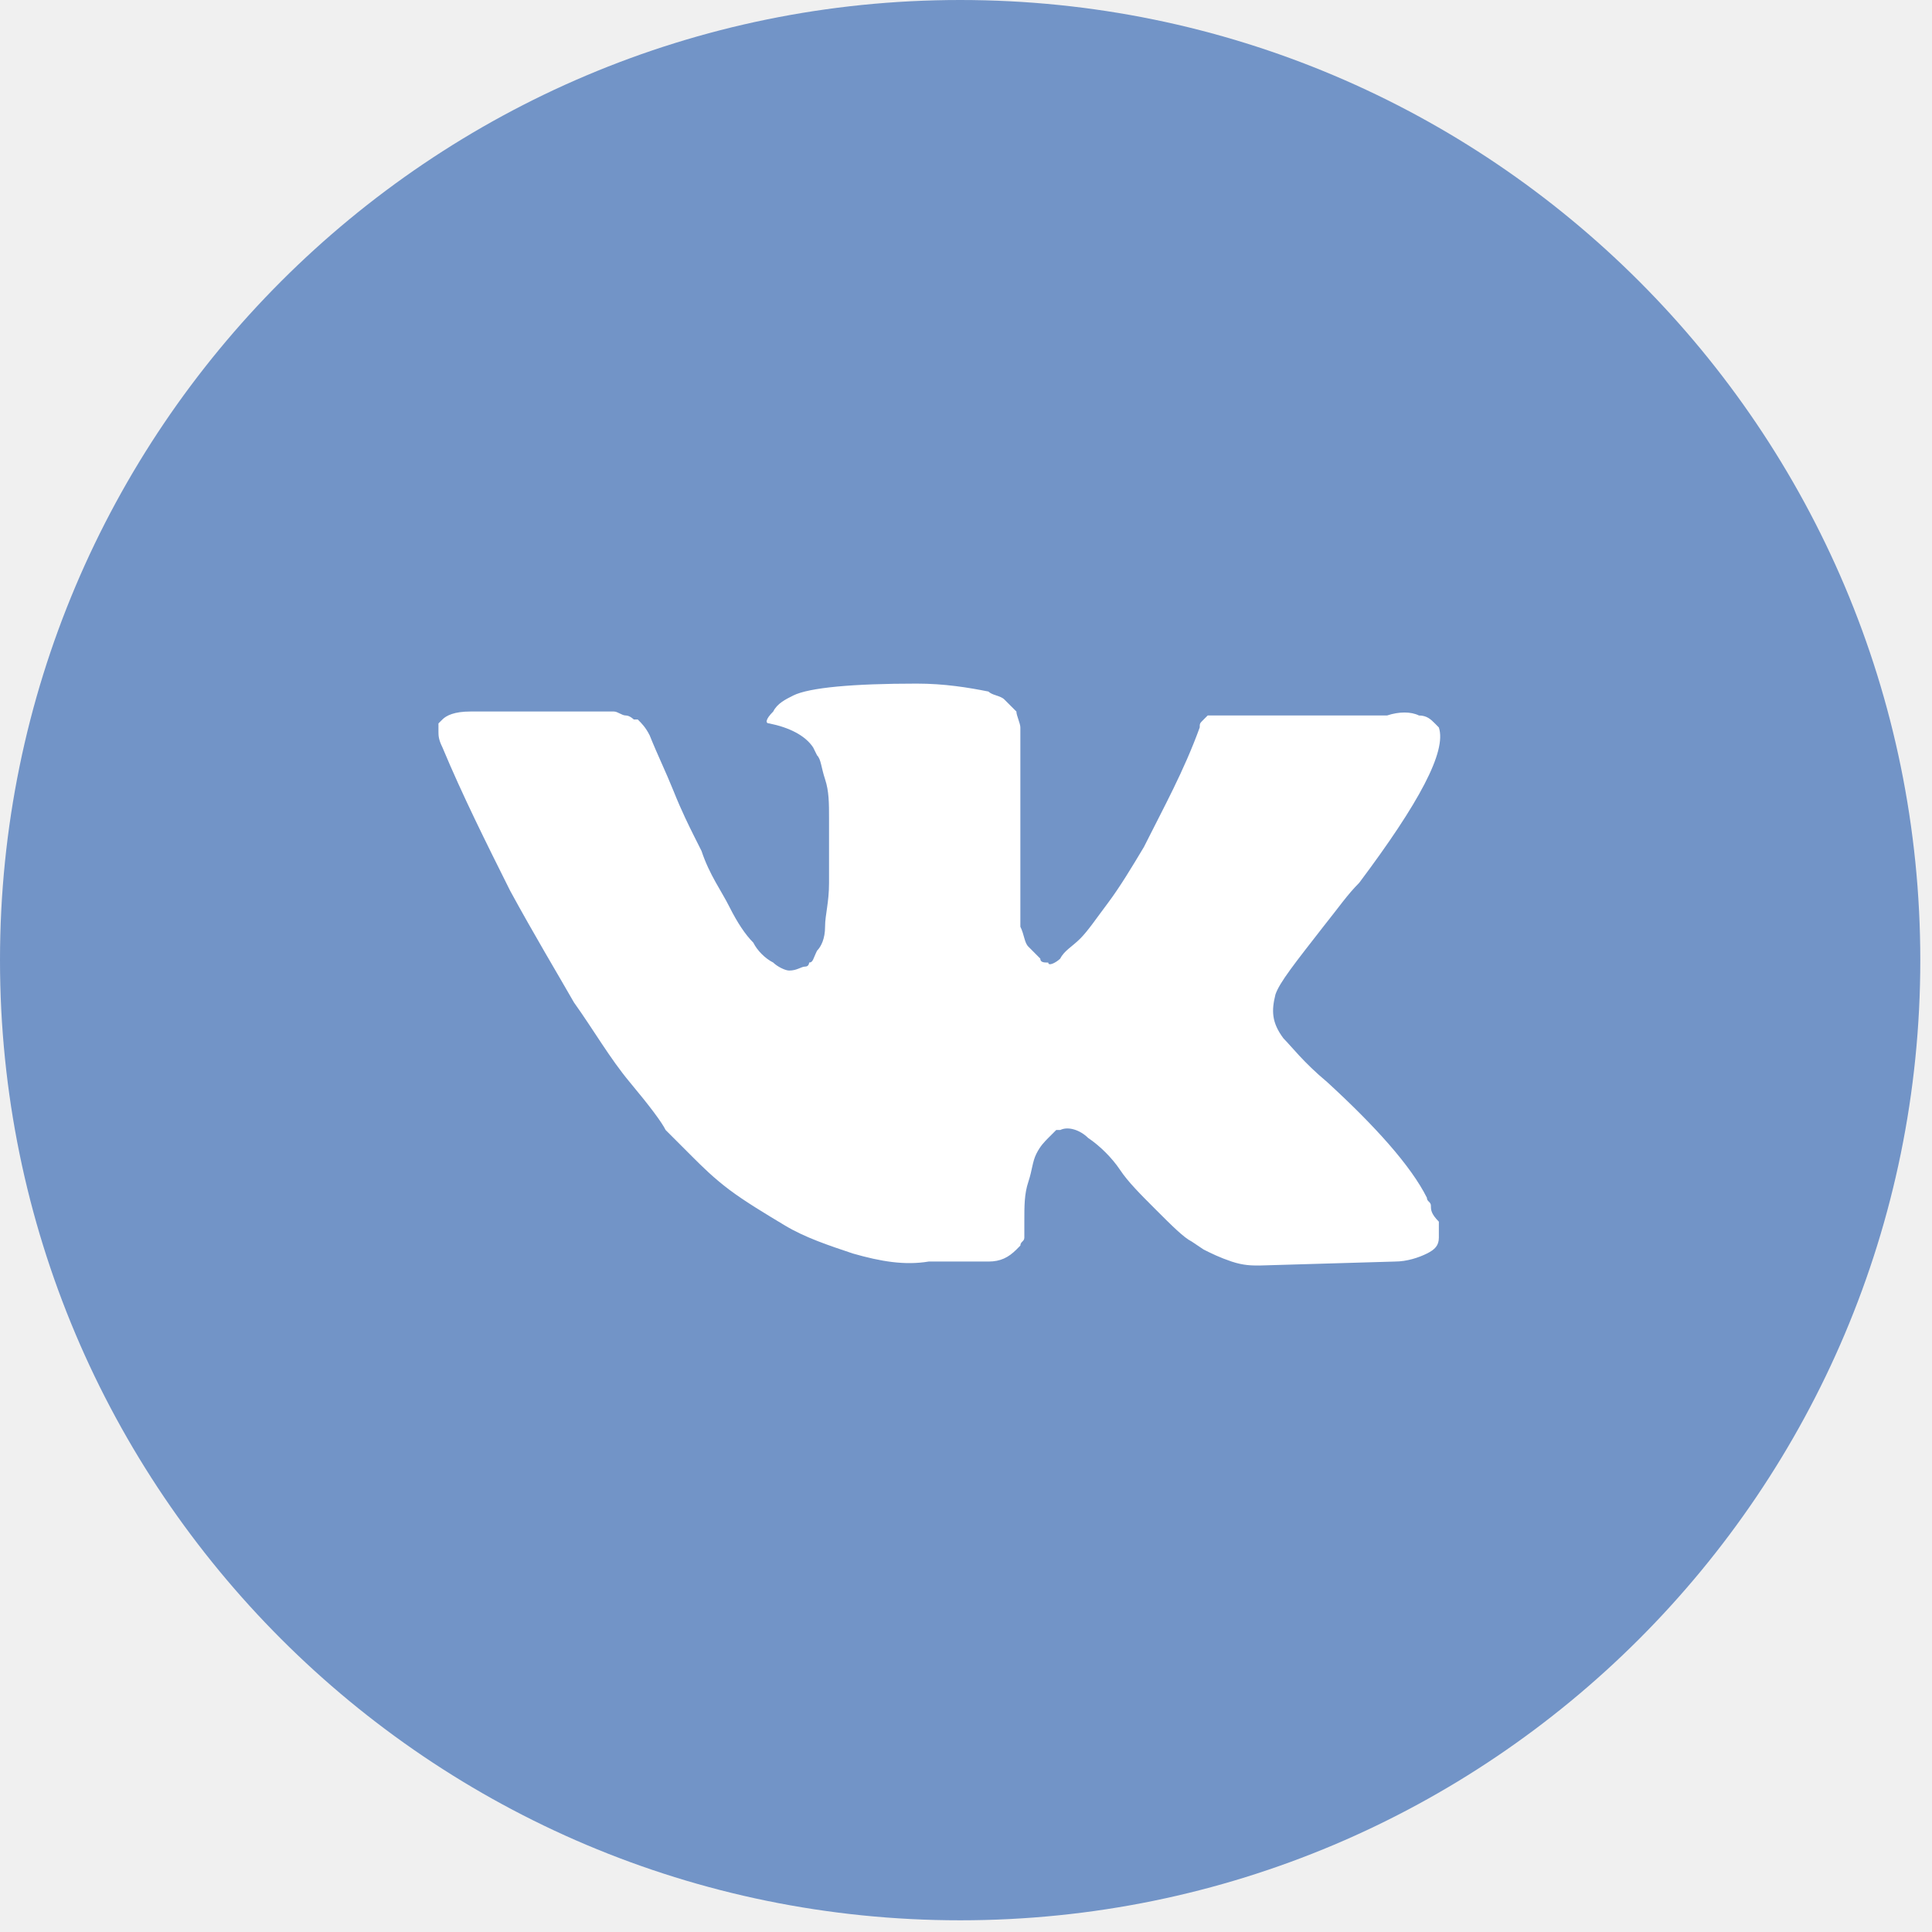
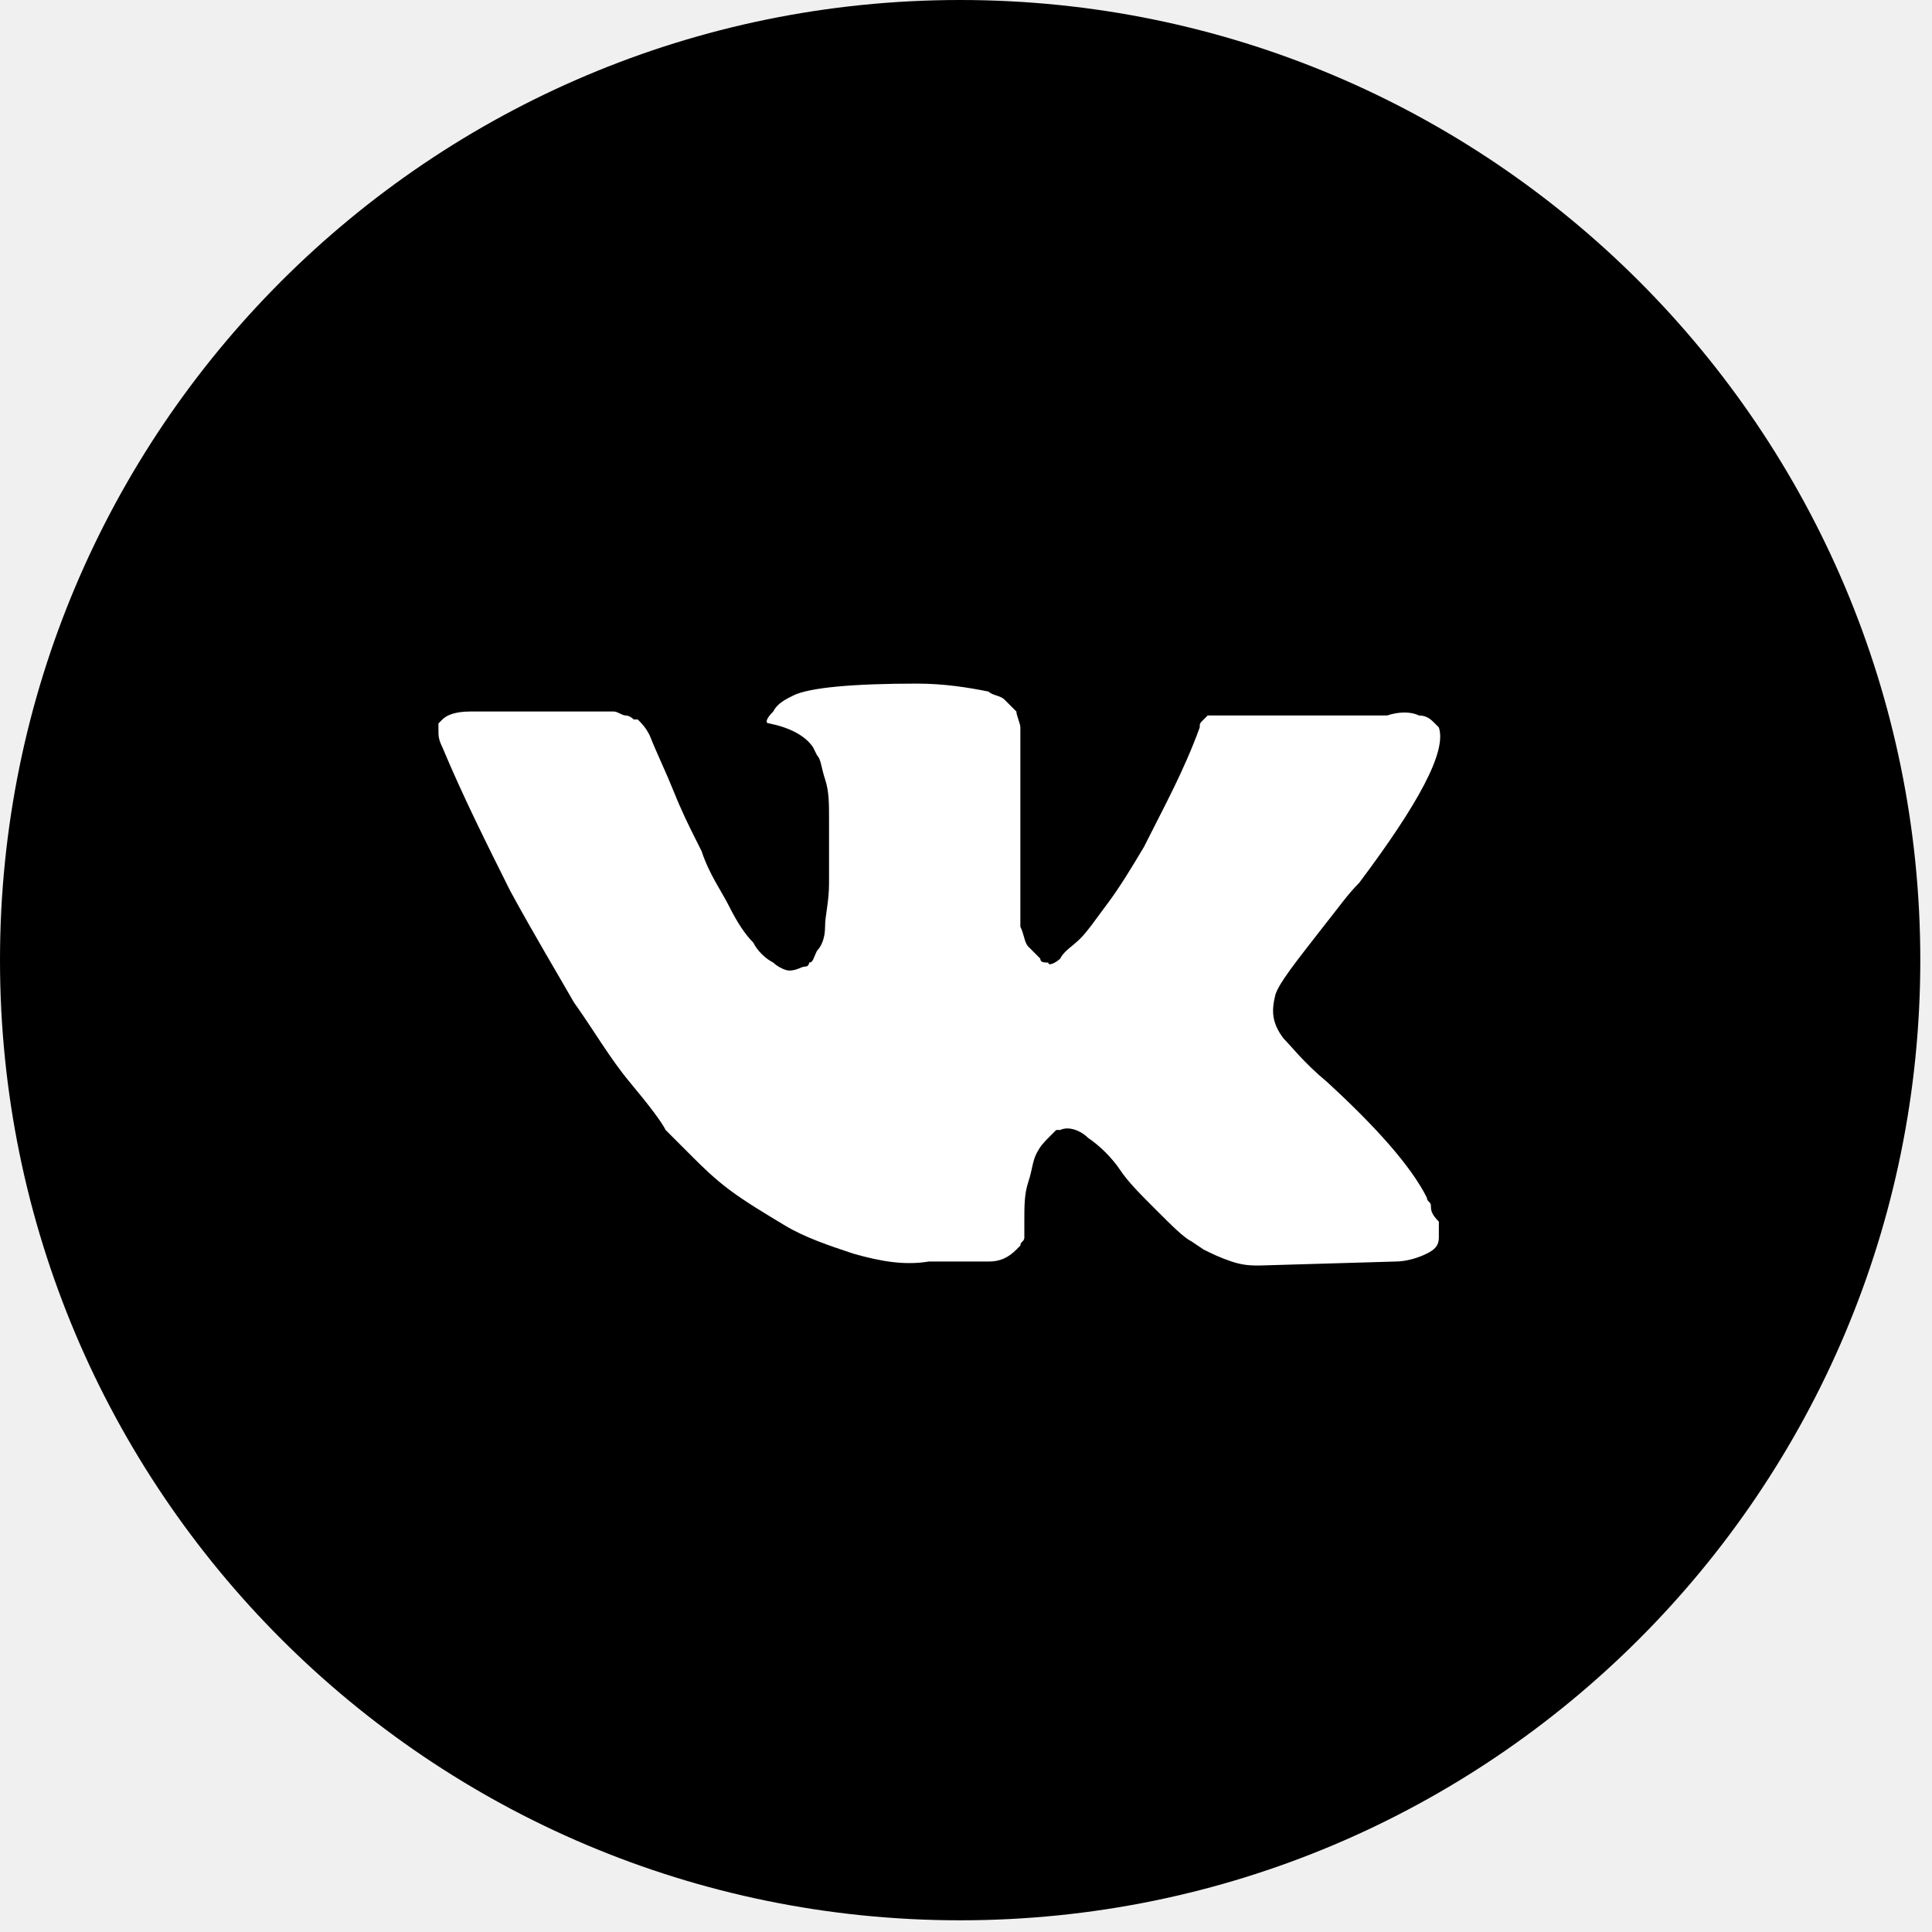
<svg xmlns="http://www.w3.org/2000/svg" width="36" height="36" viewBox="0 0 36 36" fill="none">
-   <circle cx="17.891" cy="17.891" r="17.891" fill="#7294C7" />
+   <circle cx="17.891" cy="17.891" r="17.891" fill="currentColor" />
  <path d="M26.663 22.467C26.663 22.392 26.588 22.392 26.588 22.318C26.291 21.724 25.623 20.982 24.732 20.165C24.286 19.793 24.063 19.496 23.915 19.348C23.692 19.05 23.692 18.828 23.766 18.531C23.84 18.308 24.137 17.936 24.657 17.268C24.954 16.897 25.103 16.674 25.326 16.451C26.44 14.966 26.96 14 26.811 13.555L26.737 13.48C26.663 13.406 26.588 13.332 26.44 13.332C26.291 13.258 26.069 13.258 25.846 13.332H23.023C22.949 13.332 22.949 13.332 22.801 13.332C22.726 13.332 22.652 13.332 22.652 13.332H22.578H22.504L22.429 13.406C22.355 13.48 22.355 13.48 22.355 13.555C22.058 14.372 21.687 15.04 21.315 15.783C21.093 16.154 20.87 16.525 20.647 16.823C20.424 17.119 20.276 17.342 20.127 17.491C19.979 17.639 19.83 17.714 19.756 17.862C19.681 17.936 19.533 18.011 19.533 17.936C19.459 17.936 19.384 17.936 19.384 17.862C19.31 17.788 19.236 17.714 19.162 17.639C19.087 17.565 19.087 17.417 19.013 17.268C19.013 17.119 19.013 16.971 19.013 16.897C19.013 16.823 19.013 16.6 19.013 16.451C19.013 16.228 19.013 16.08 19.013 16.006C19.013 15.783 19.013 15.486 19.013 15.189C19.013 14.892 19.013 14.669 19.013 14.52C19.013 14.372 19.013 14.149 19.013 14C19.013 13.777 19.013 13.629 19.013 13.555C19.013 13.48 18.939 13.332 18.939 13.258C18.864 13.183 18.79 13.109 18.716 13.035C18.642 12.96 18.493 12.96 18.419 12.886C18.047 12.812 17.602 12.738 17.082 12.738C15.894 12.738 15.077 12.812 14.78 12.96C14.631 13.035 14.483 13.109 14.408 13.258C14.26 13.406 14.26 13.48 14.334 13.48C14.706 13.555 15.003 13.703 15.151 13.926L15.225 14.075C15.3 14.149 15.3 14.297 15.374 14.52C15.448 14.743 15.448 14.966 15.448 15.263C15.448 15.708 15.448 16.154 15.448 16.451C15.448 16.823 15.374 17.045 15.374 17.268C15.374 17.491 15.3 17.639 15.225 17.714C15.151 17.862 15.151 17.936 15.077 17.936C15.077 17.936 15.077 18.011 15.003 18.011C14.928 18.011 14.854 18.085 14.706 18.085C14.631 18.085 14.483 18.011 14.408 17.936C14.26 17.862 14.111 17.714 14.037 17.565C13.889 17.417 13.74 17.194 13.591 16.897C13.443 16.6 13.22 16.303 13.072 15.857L12.923 15.56C12.849 15.411 12.7 15.114 12.552 14.743C12.403 14.372 12.255 14.075 12.106 13.703C12.032 13.555 11.958 13.48 11.883 13.406H11.809C11.809 13.406 11.735 13.332 11.661 13.332C11.586 13.332 11.512 13.258 11.438 13.258H8.764C8.467 13.258 8.318 13.332 8.244 13.406L8.17 13.48C8.17 13.48 8.17 13.555 8.17 13.629C8.17 13.703 8.17 13.777 8.244 13.926C8.616 14.817 9.061 15.708 9.507 16.6C9.952 17.417 10.398 18.159 10.695 18.679C11.066 19.199 11.363 19.719 11.735 20.165C12.106 20.61 12.329 20.907 12.403 21.056C12.552 21.204 12.626 21.279 12.7 21.353L12.923 21.576C13.072 21.724 13.294 21.947 13.591 22.17C13.889 22.393 14.26 22.615 14.631 22.838C15.003 23.061 15.448 23.209 15.894 23.358C16.414 23.507 16.859 23.581 17.305 23.507H18.419C18.642 23.507 18.79 23.432 18.939 23.284L19.013 23.209C19.013 23.135 19.087 23.135 19.087 23.061C19.087 22.987 19.087 22.912 19.087 22.764C19.087 22.467 19.087 22.244 19.162 22.021C19.236 21.798 19.236 21.65 19.31 21.501C19.384 21.353 19.459 21.279 19.533 21.204C19.607 21.13 19.681 21.056 19.681 21.056H19.756C19.904 20.982 20.127 21.056 20.276 21.204C20.498 21.353 20.721 21.576 20.87 21.798C21.018 22.021 21.241 22.244 21.538 22.541C21.835 22.838 22.058 23.061 22.207 23.135L22.429 23.284C22.578 23.358 22.726 23.432 22.949 23.507C23.172 23.581 23.321 23.581 23.469 23.581L25.994 23.507C26.217 23.507 26.44 23.432 26.588 23.358C26.737 23.284 26.811 23.209 26.811 23.061C26.811 22.987 26.811 22.838 26.811 22.764C26.663 22.615 26.663 22.541 26.663 22.467Z" fill="white" />
</svg>
